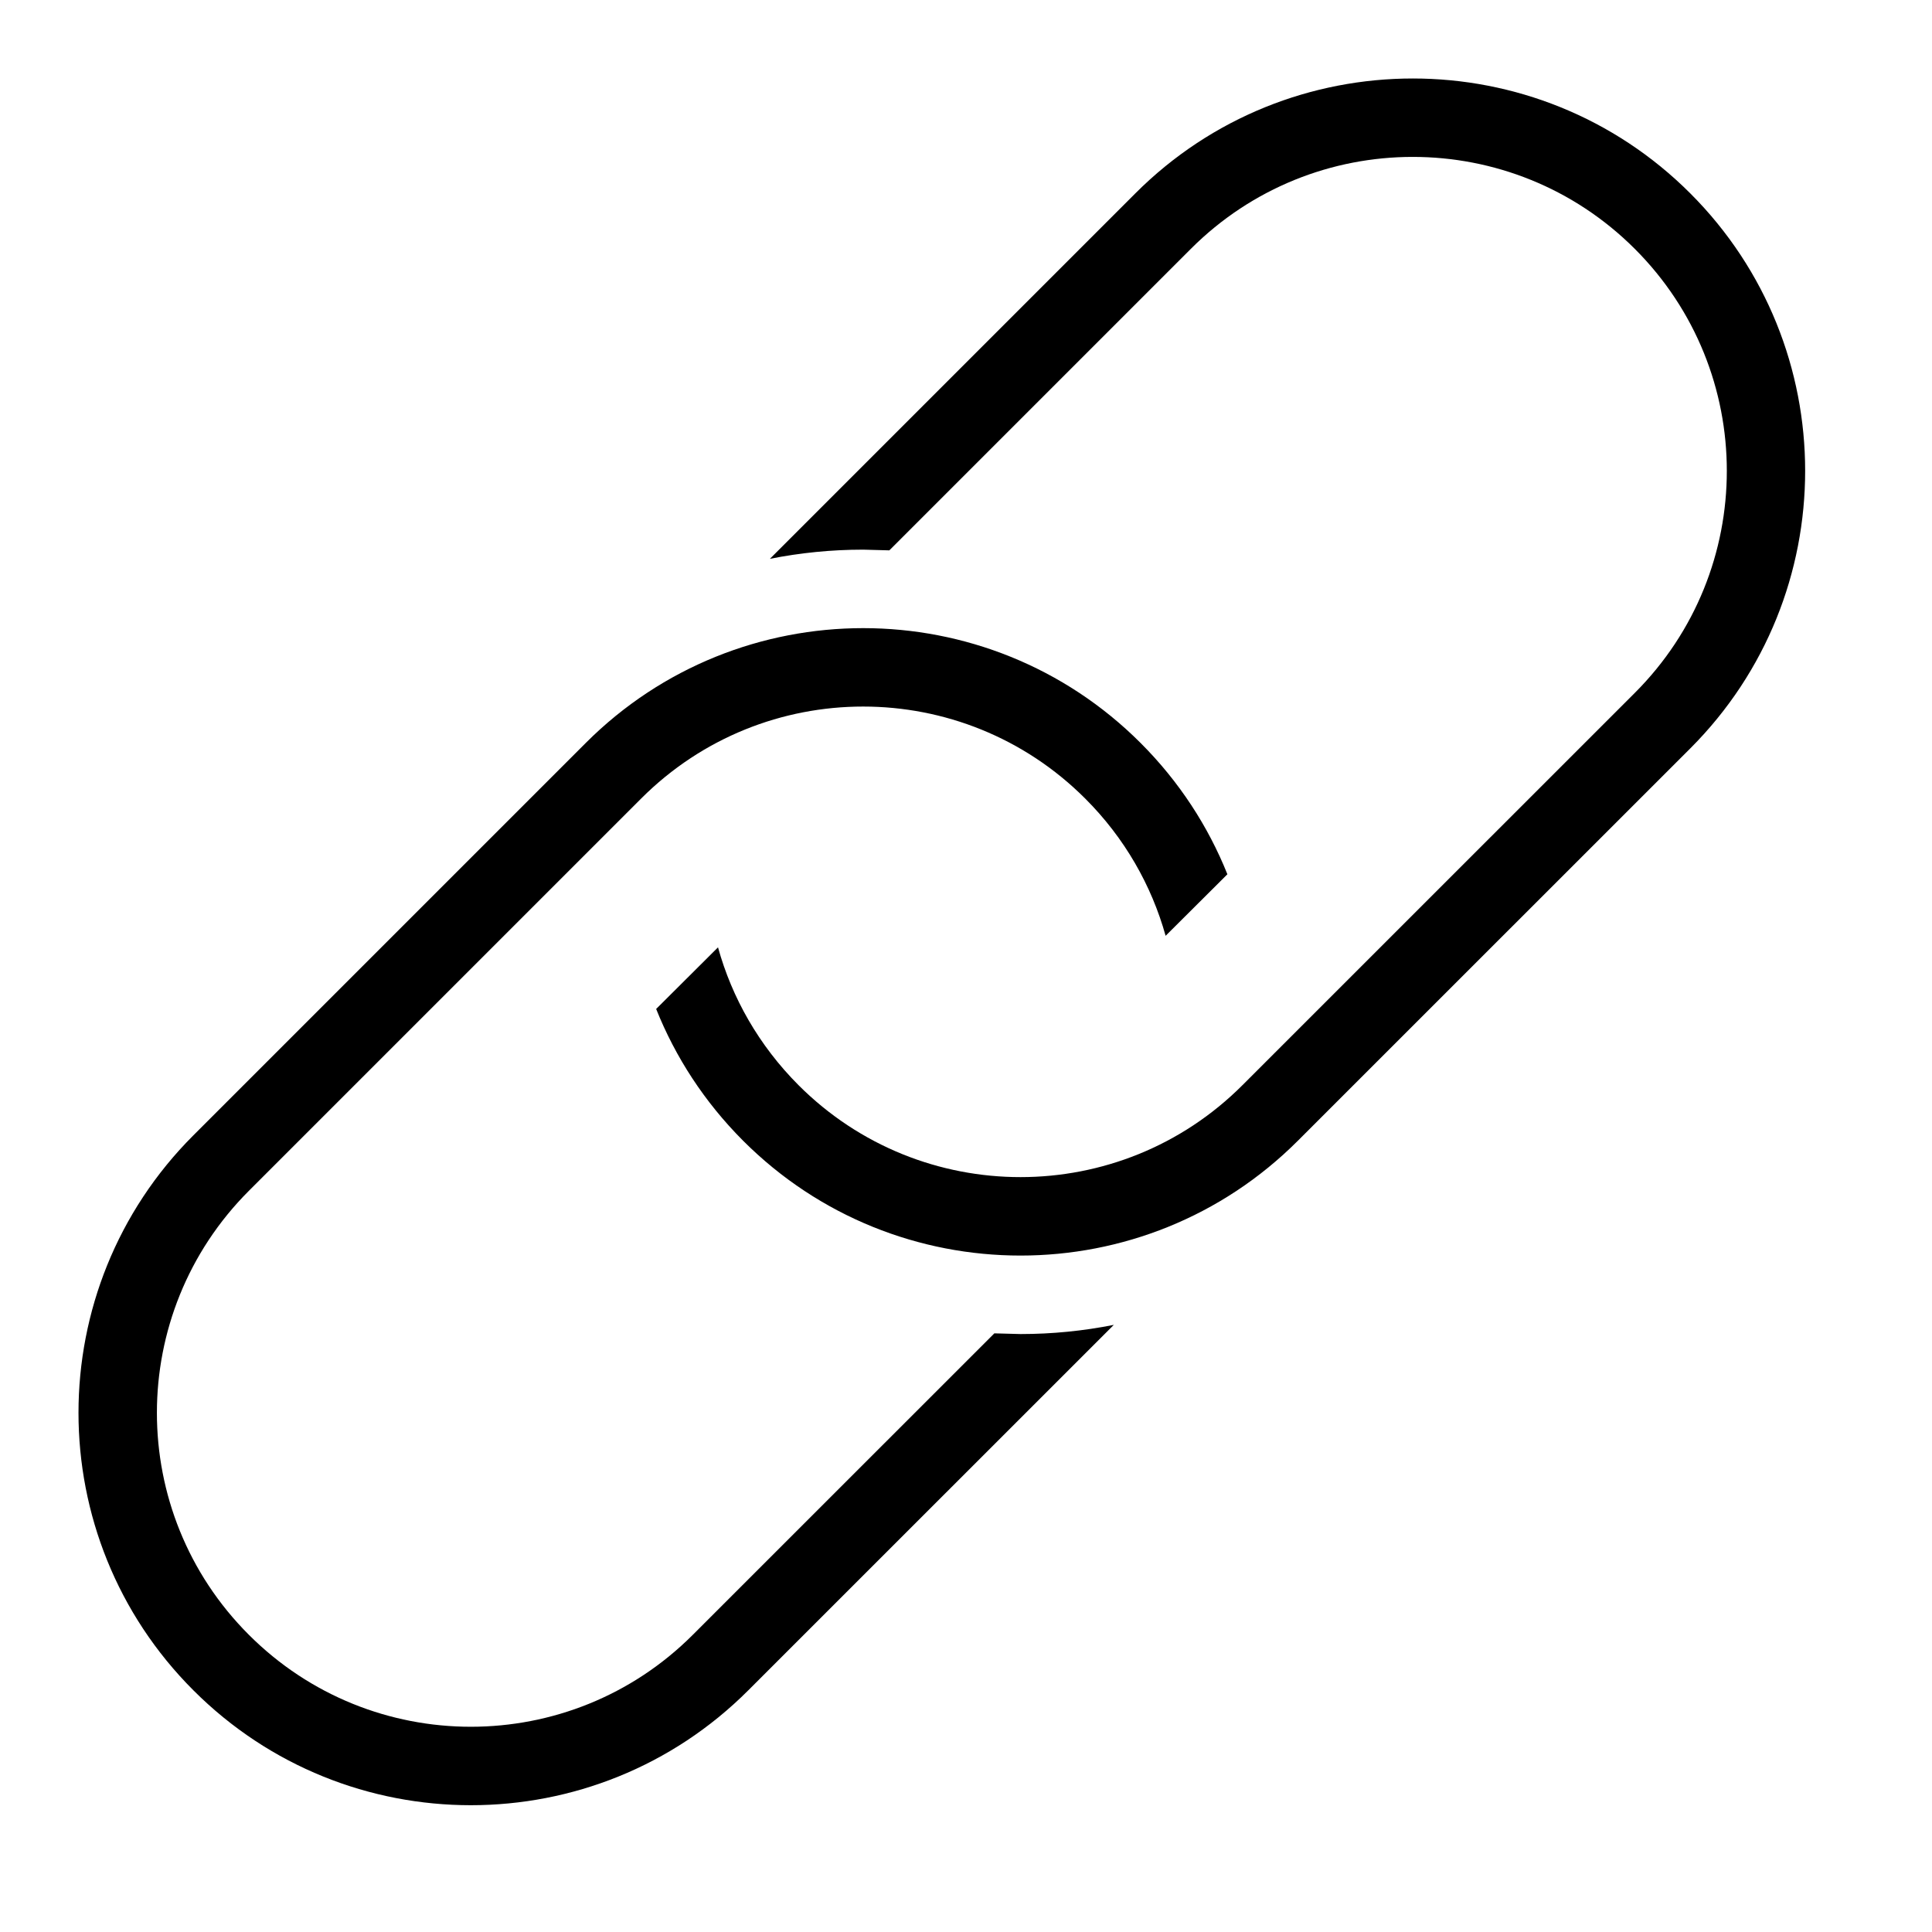
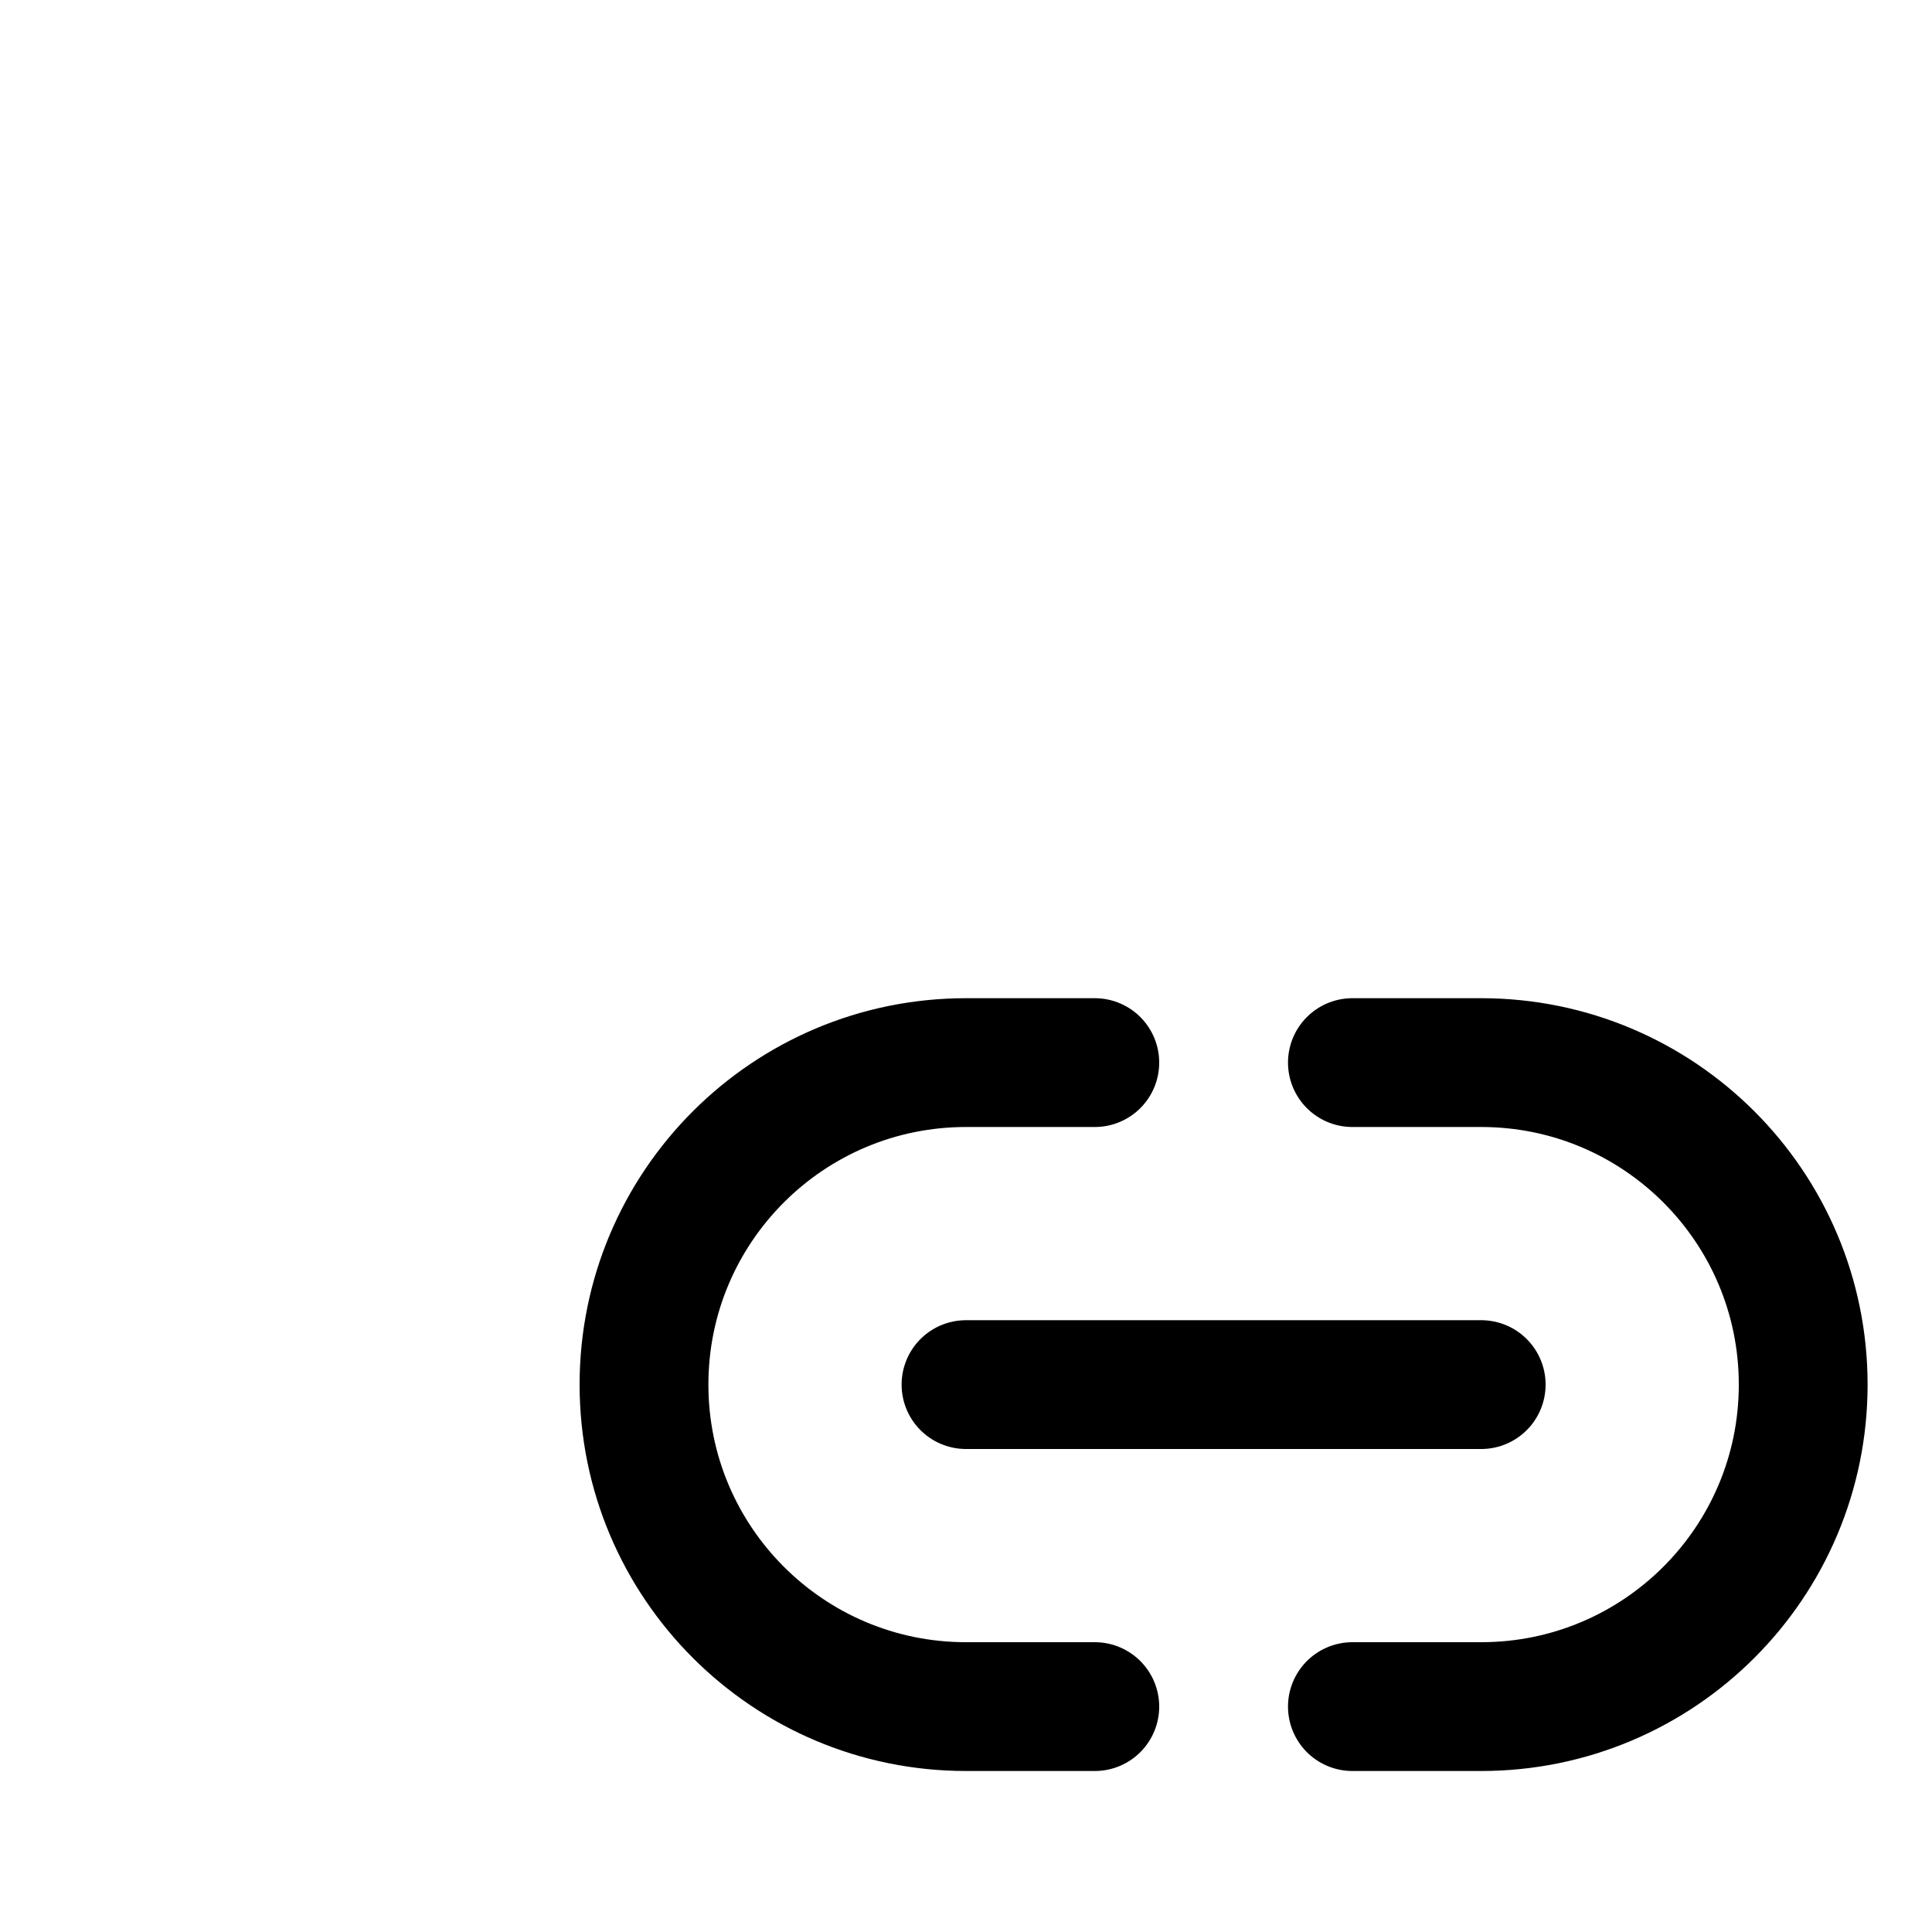
- <svg xmlns="http://www.w3.org/2000/svg" width="16" height="16" fill-rule="evenodd" clip-rule="evenodd">
-   <g transform="scale(0.65)">
-     <path d="M14.851 11.923c-.179-.641-.521-1.246-1.025-1.749-1.562-1.562-4.095-1.563-5.657 0l-4.998 4.998c-1.562 1.563-1.563 4.095 0 5.657 1.562 1.563 4.096 1.561 5.656 0l3.842-3.841.333.009c.404 0 .802-.04 1.189-.117l-4.657 4.656c-.975.976-2.255 1.464-3.535 1.464-1.28 0-2.56-.488-3.535-1.464-1.952-1.951-1.952-5.12 0-7.071l4.998-4.998c.975-.976 2.256-1.464 3.536-1.464 1.279 0 2.56.488 3.535 1.464.493.493.861 1.063 1.105 1.672l-.787.784zm-5.703.147c.178.643.521 1.25 1.026 1.756 1.562 1.563 4.096 1.561 5.656 0l4.999-4.998c1.563-1.562 1.563-4.095 0-5.657-1.562-1.562-4.095-1.563-5.657 0l-3.841 3.841-.333-.009c-.404 0-.802.04-1.189.117l4.656-4.656c.975-.976 2.256-1.464 3.536-1.464 1.279 0 2.56.488 3.535 1.464 1.951 1.951 1.951 5.119 0 7.071l-4.999 4.998c-.975.976-2.255 1.464-3.535 1.464-1.28 0-2.56-.488-3.535-1.464-.494-.495-.863-1.067-1.107-1.678l.788-.785z" />
-   </g>
+ <svg xmlns="http://www.w3.org/2000/svg" width="20" height="20" fill="none" viewBox="-7 0 30 11">
+   <path stroke="#000" stroke-linecap="round" stroke-width="2" d="M14 7h2a5 5 0 0 1 0 10h-2M10 7H8a5 5 0 0 0 0 10h2m-2-5h8" />
</svg>
